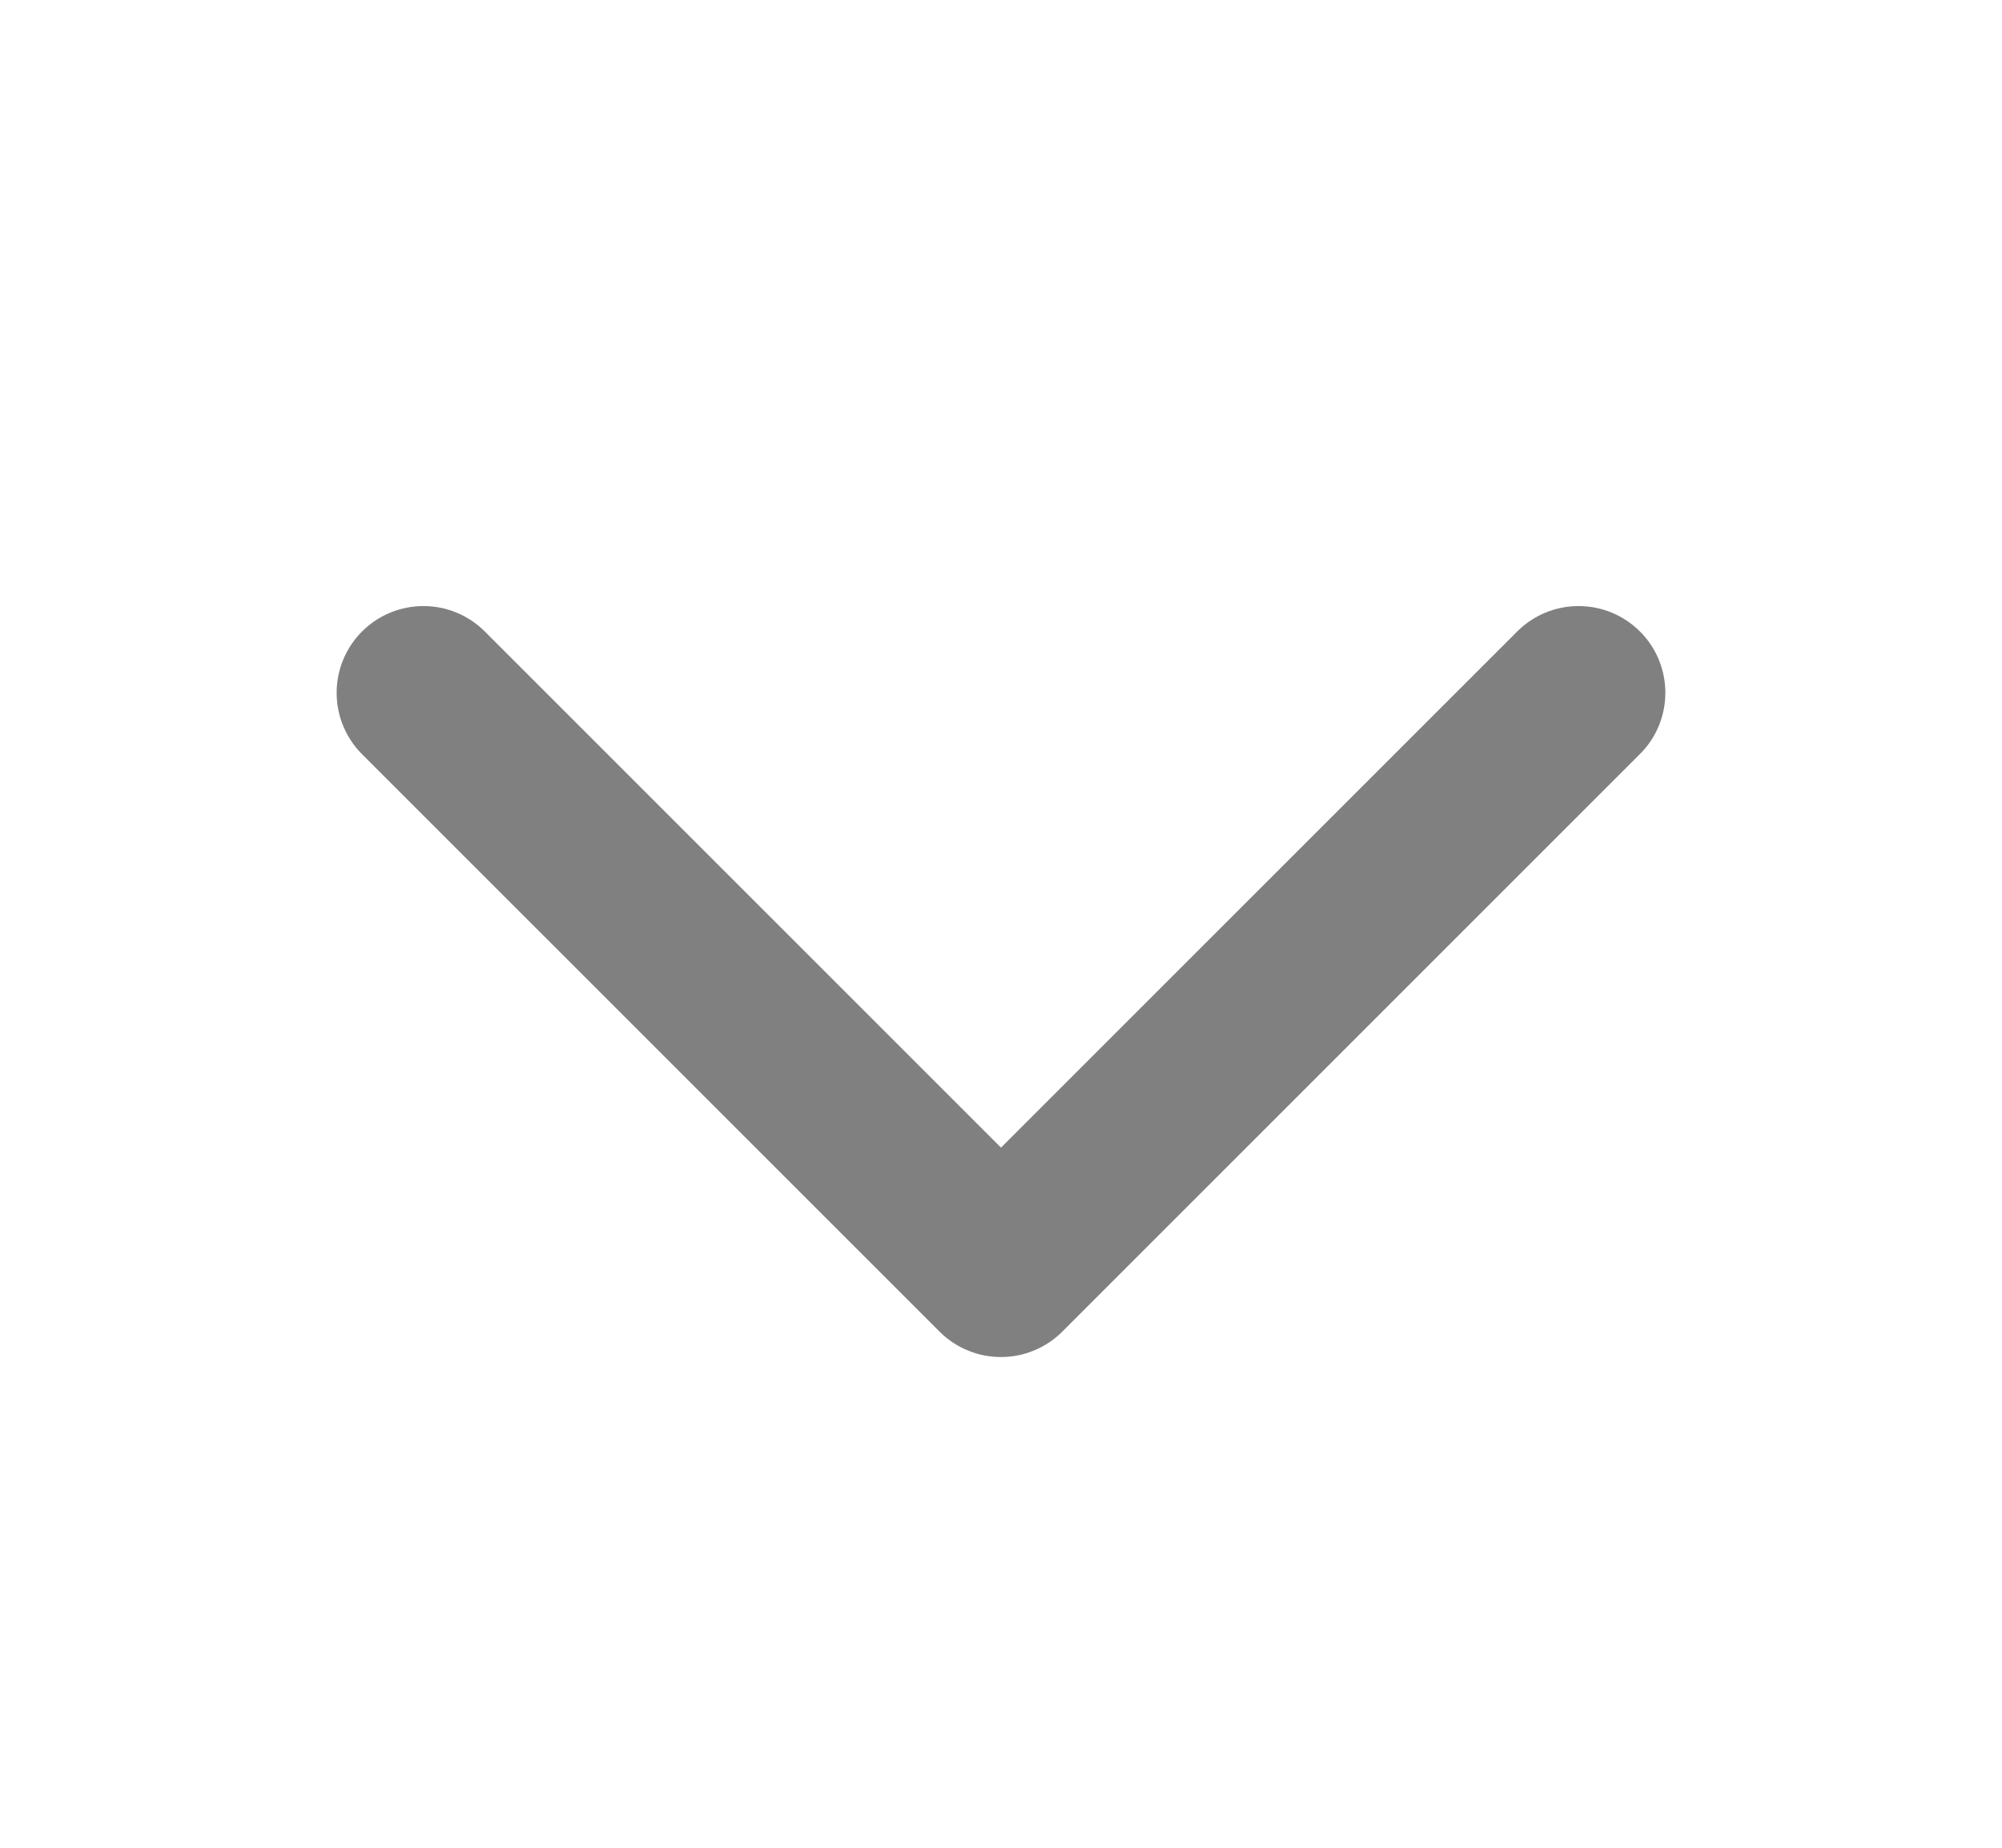
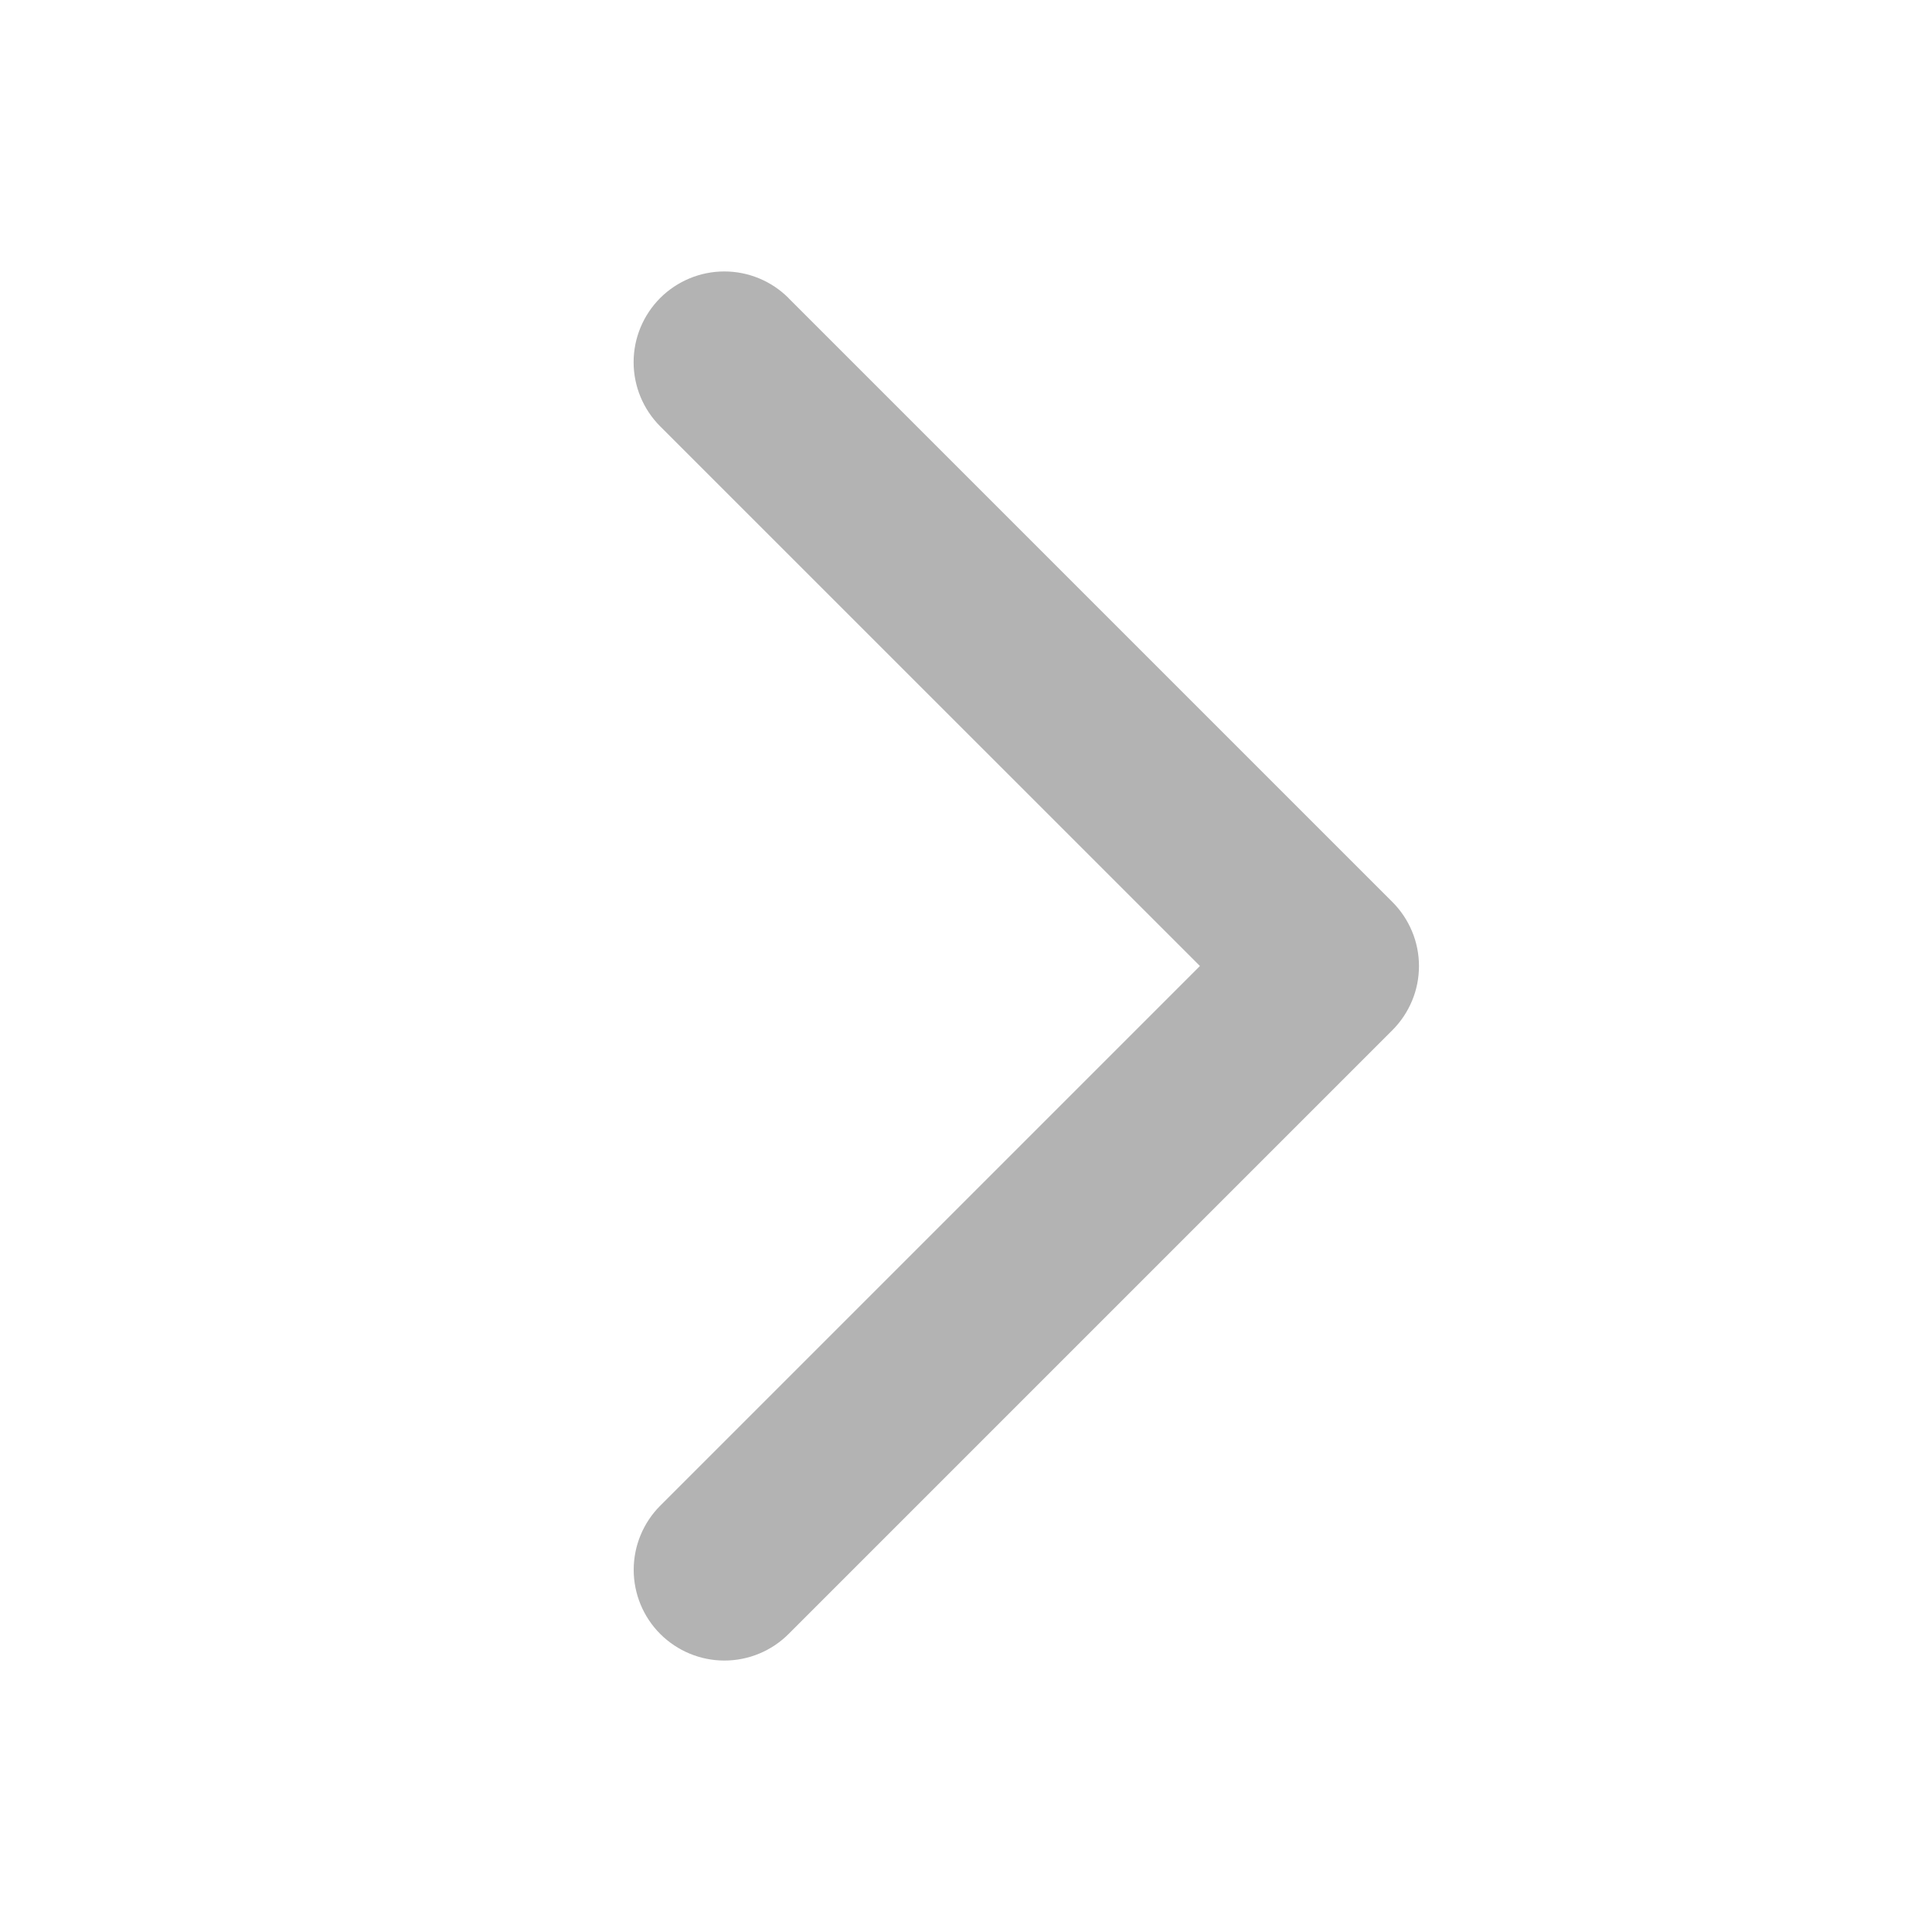
- <svg xmlns="http://www.w3.org/2000/svg" width="13" height="12" viewBox="0 0 13 12" fill="none">
-   <path d="M10.648 4.898L6.898 8.648C6.846 8.7 6.784 8.742 6.715 8.77C6.647 8.799 6.574 8.813 6.5 8.813C6.425 8.813 6.352 8.799 6.284 8.77C6.215 8.742 6.153 8.7 6.101 8.648L2.351 4.898C2.245 4.792 2.186 4.649 2.186 4.499C2.186 4.35 2.245 4.207 2.351 4.101C2.457 3.995 2.6 3.936 2.75 3.936C2.899 3.936 3.042 3.995 3.148 4.101L6.5 7.453L9.852 4.101C9.958 3.995 10.101 3.936 10.25 3.936C10.4 3.936 10.543 3.995 10.649 4.101C10.755 4.206 10.814 4.35 10.814 4.499C10.814 4.648 10.755 4.792 10.649 4.897L10.648 4.898Z" fill="#808080" />
+ <svg xmlns="http://www.w3.org/2000/svg" width="24" height="24" viewBox="0 0 24 24" fill="none">
+   <path d="M9.796 3.704L17.296 11.204C17.401 11.309 17.484 11.433 17.541 11.57C17.598 11.706 17.627 11.853 17.627 12.001C17.627 12.149 17.598 12.296 17.541 12.432C17.484 12.569 17.401 12.693 17.296 12.798L9.796 20.298C9.585 20.509 9.298 20.628 8.999 20.628C8.7 20.628 8.414 20.509 8.202 20.298C7.991 20.087 7.872 19.8 7.872 19.501C7.872 19.202 7.991 18.915 8.202 18.704L14.906 12L8.201 5.296C7.99 5.085 7.871 4.798 7.871 4.499C7.871 4.2 7.99 3.914 8.201 3.702C8.413 3.491 8.699 3.372 8.998 3.372C9.297 3.372 9.584 3.491 9.795 3.702L9.796 3.704Z" fill="#B3B3B3" />
</svg>
